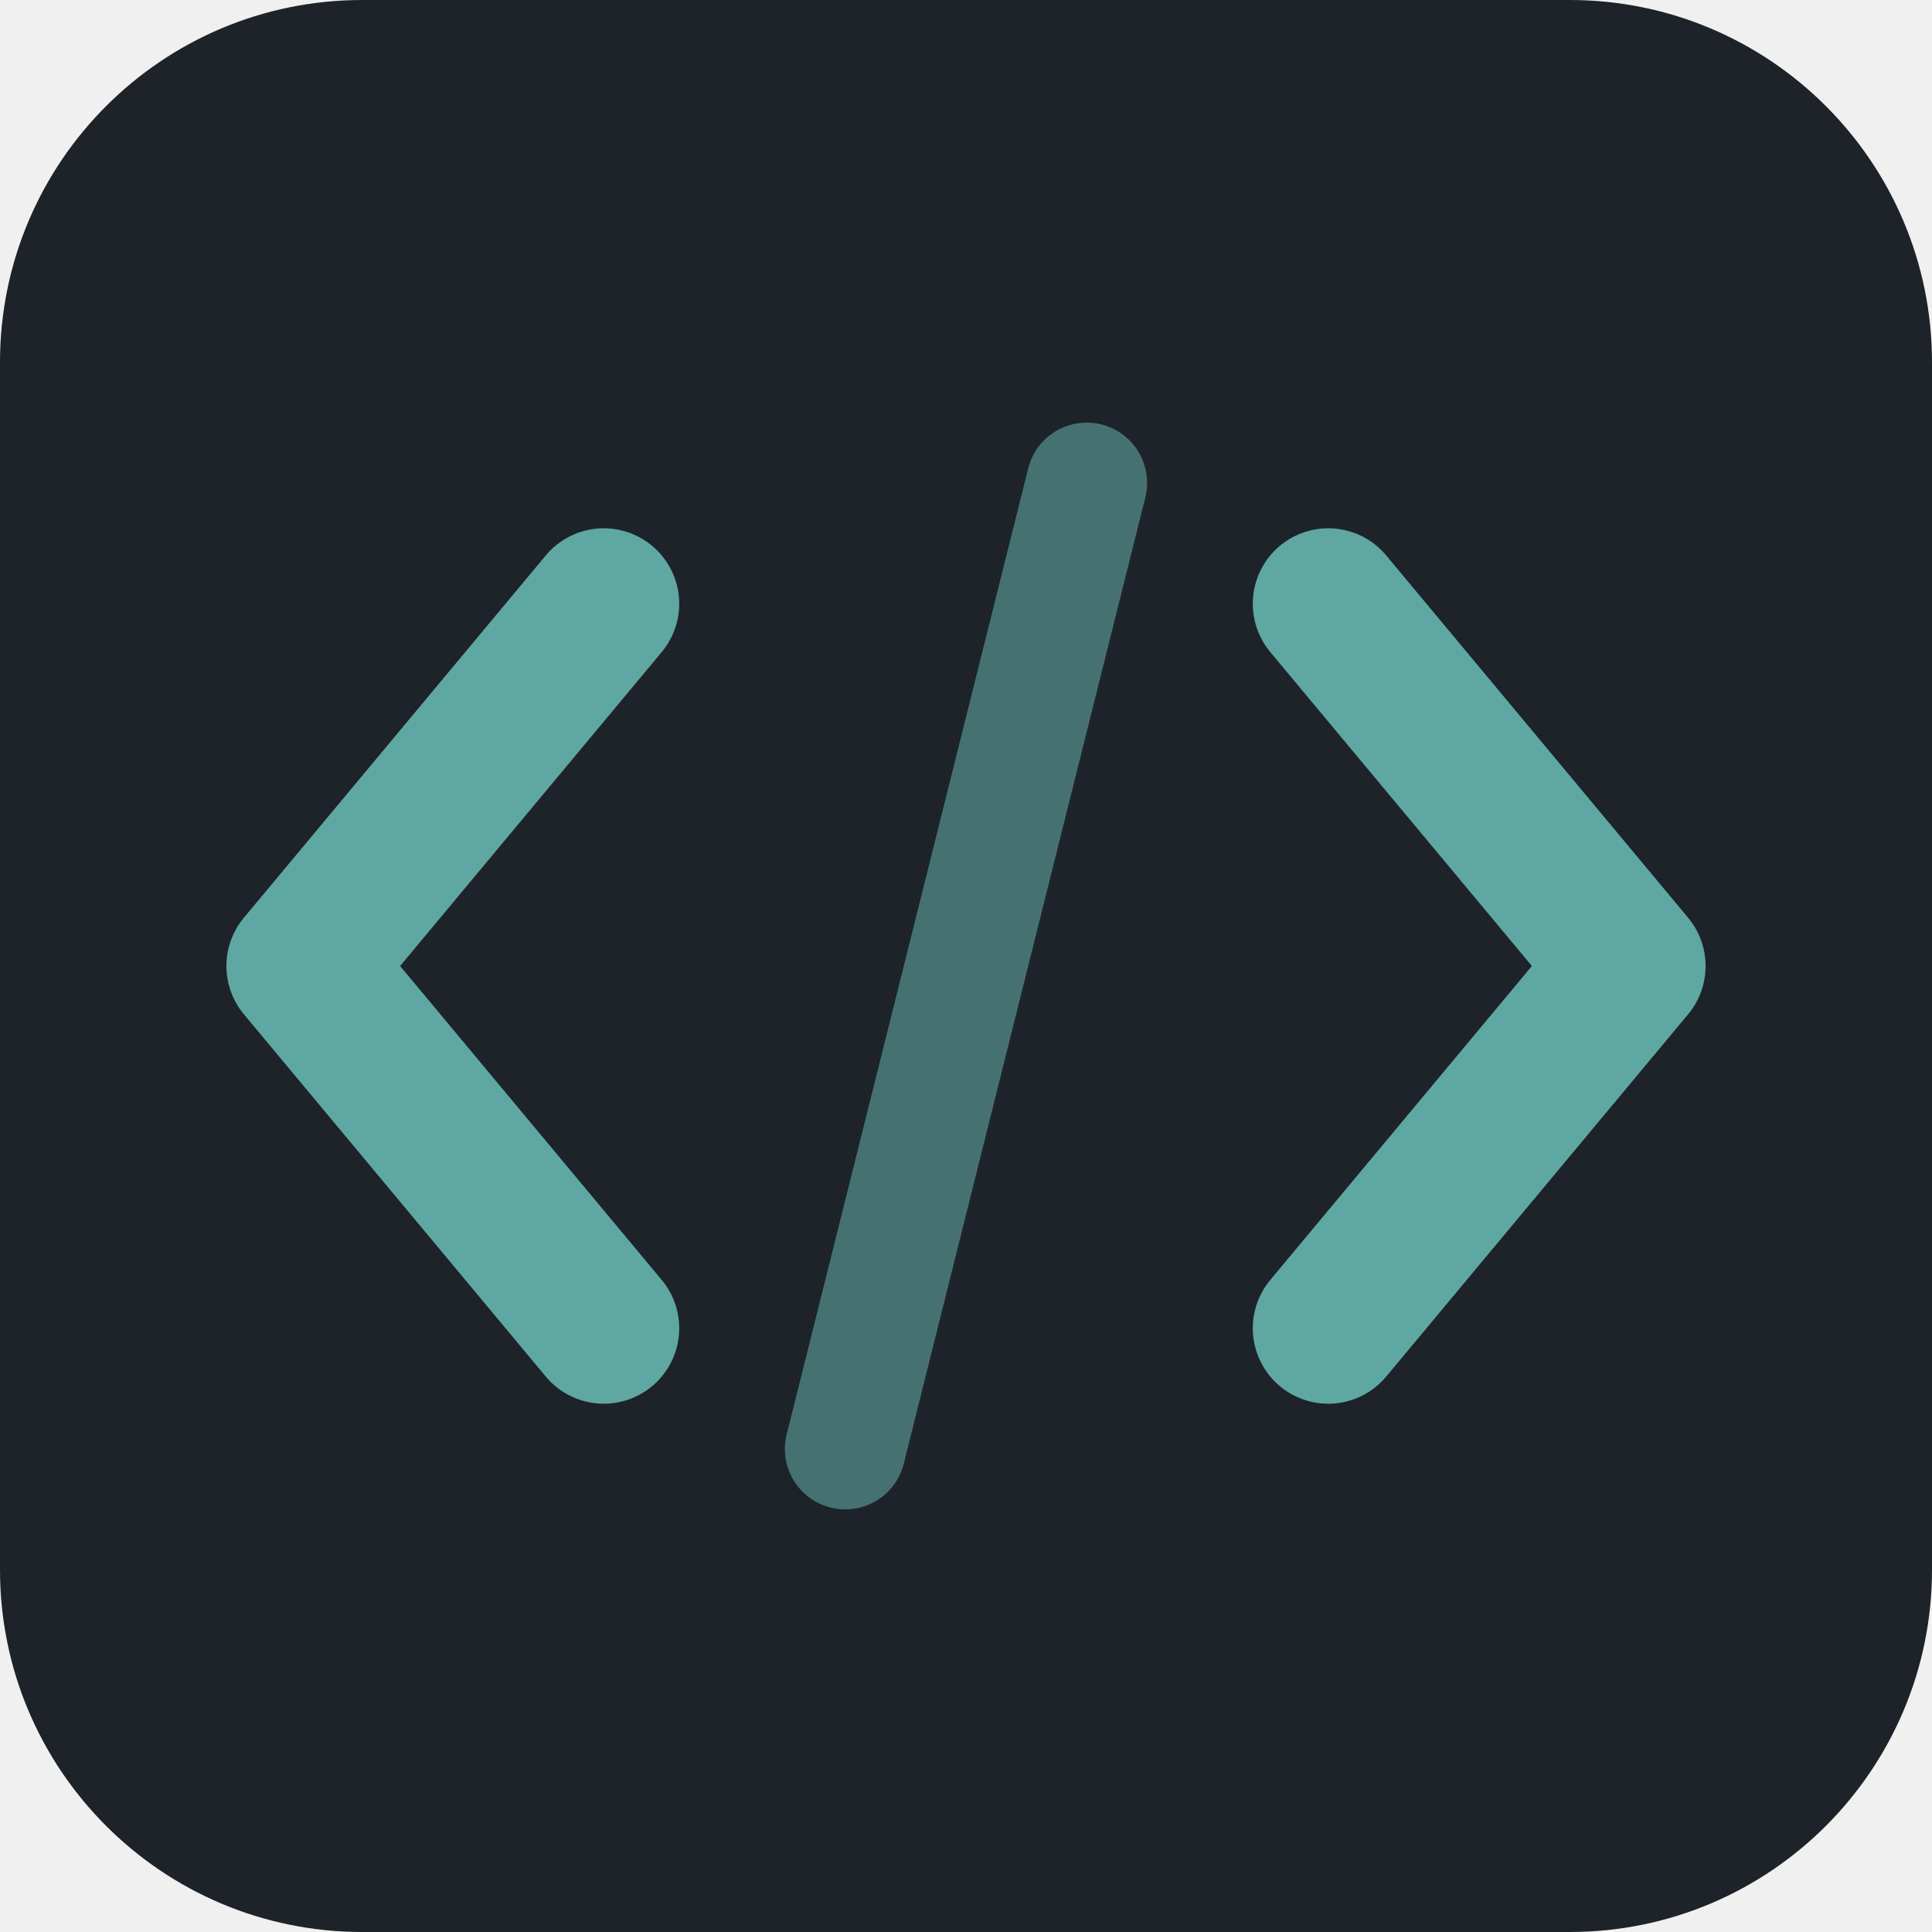
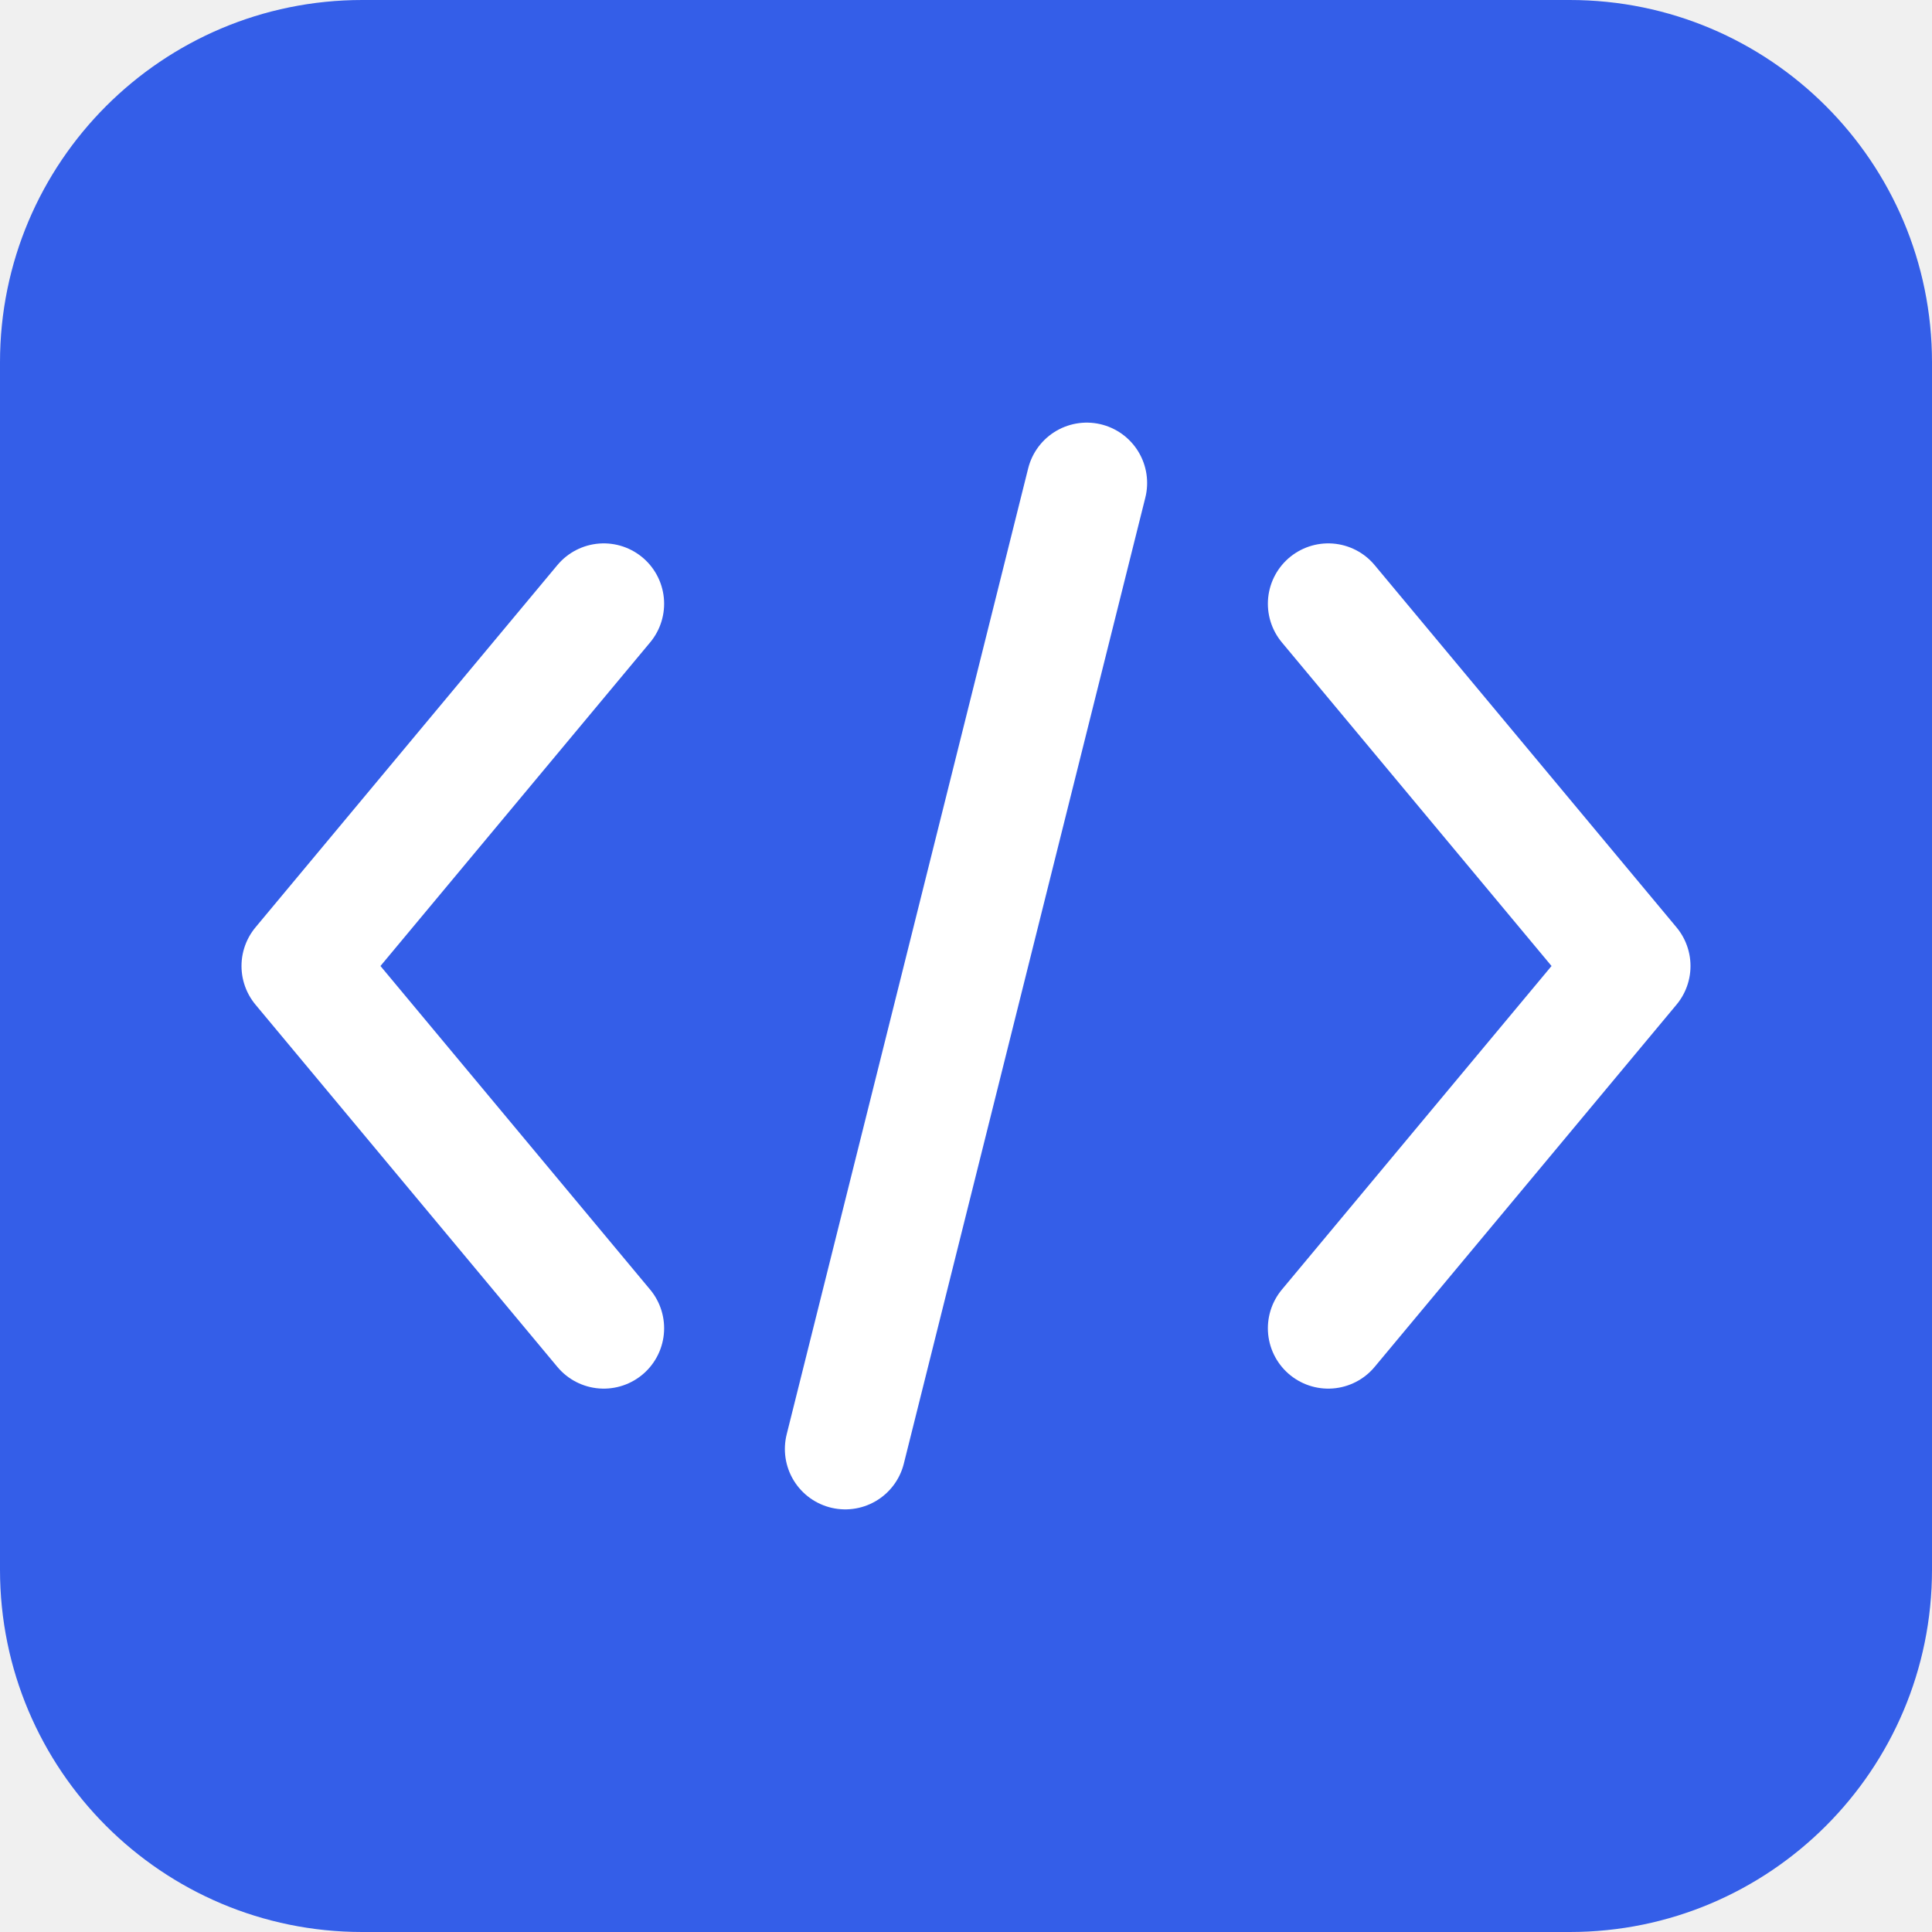
<svg xmlns="http://www.w3.org/2000/svg" viewBox="0 0 32 32" fill="none">
-   <rect width="32" height="32" rx="6" fill="#1d2329" />
-   <path d="M10 10L5 16l5 6" stroke="#5fa7a2" stroke-width="2.5" stroke-linecap="round" stroke-linejoin="round" />
-   <path d="M22 10l5 6-5 6" stroke="#5fa7a2" stroke-width="2.5" stroke-linecap="round" stroke-linejoin="round" />
-   <path d="M18 8l-4 16" stroke="#5fa7a2" stroke-width="2" stroke-linecap="round" opacity="0.6" />
+   <rect width="32" height="32" rx="6" fill="#345ee8" />
+   <path d="M10 10L5 16l5 6M22 10l5 6-5 6M18 8l-4 16" stroke="#ffffff" stroke-width="2" stroke-linecap="round" stroke-linejoin="round" />
</svg>
